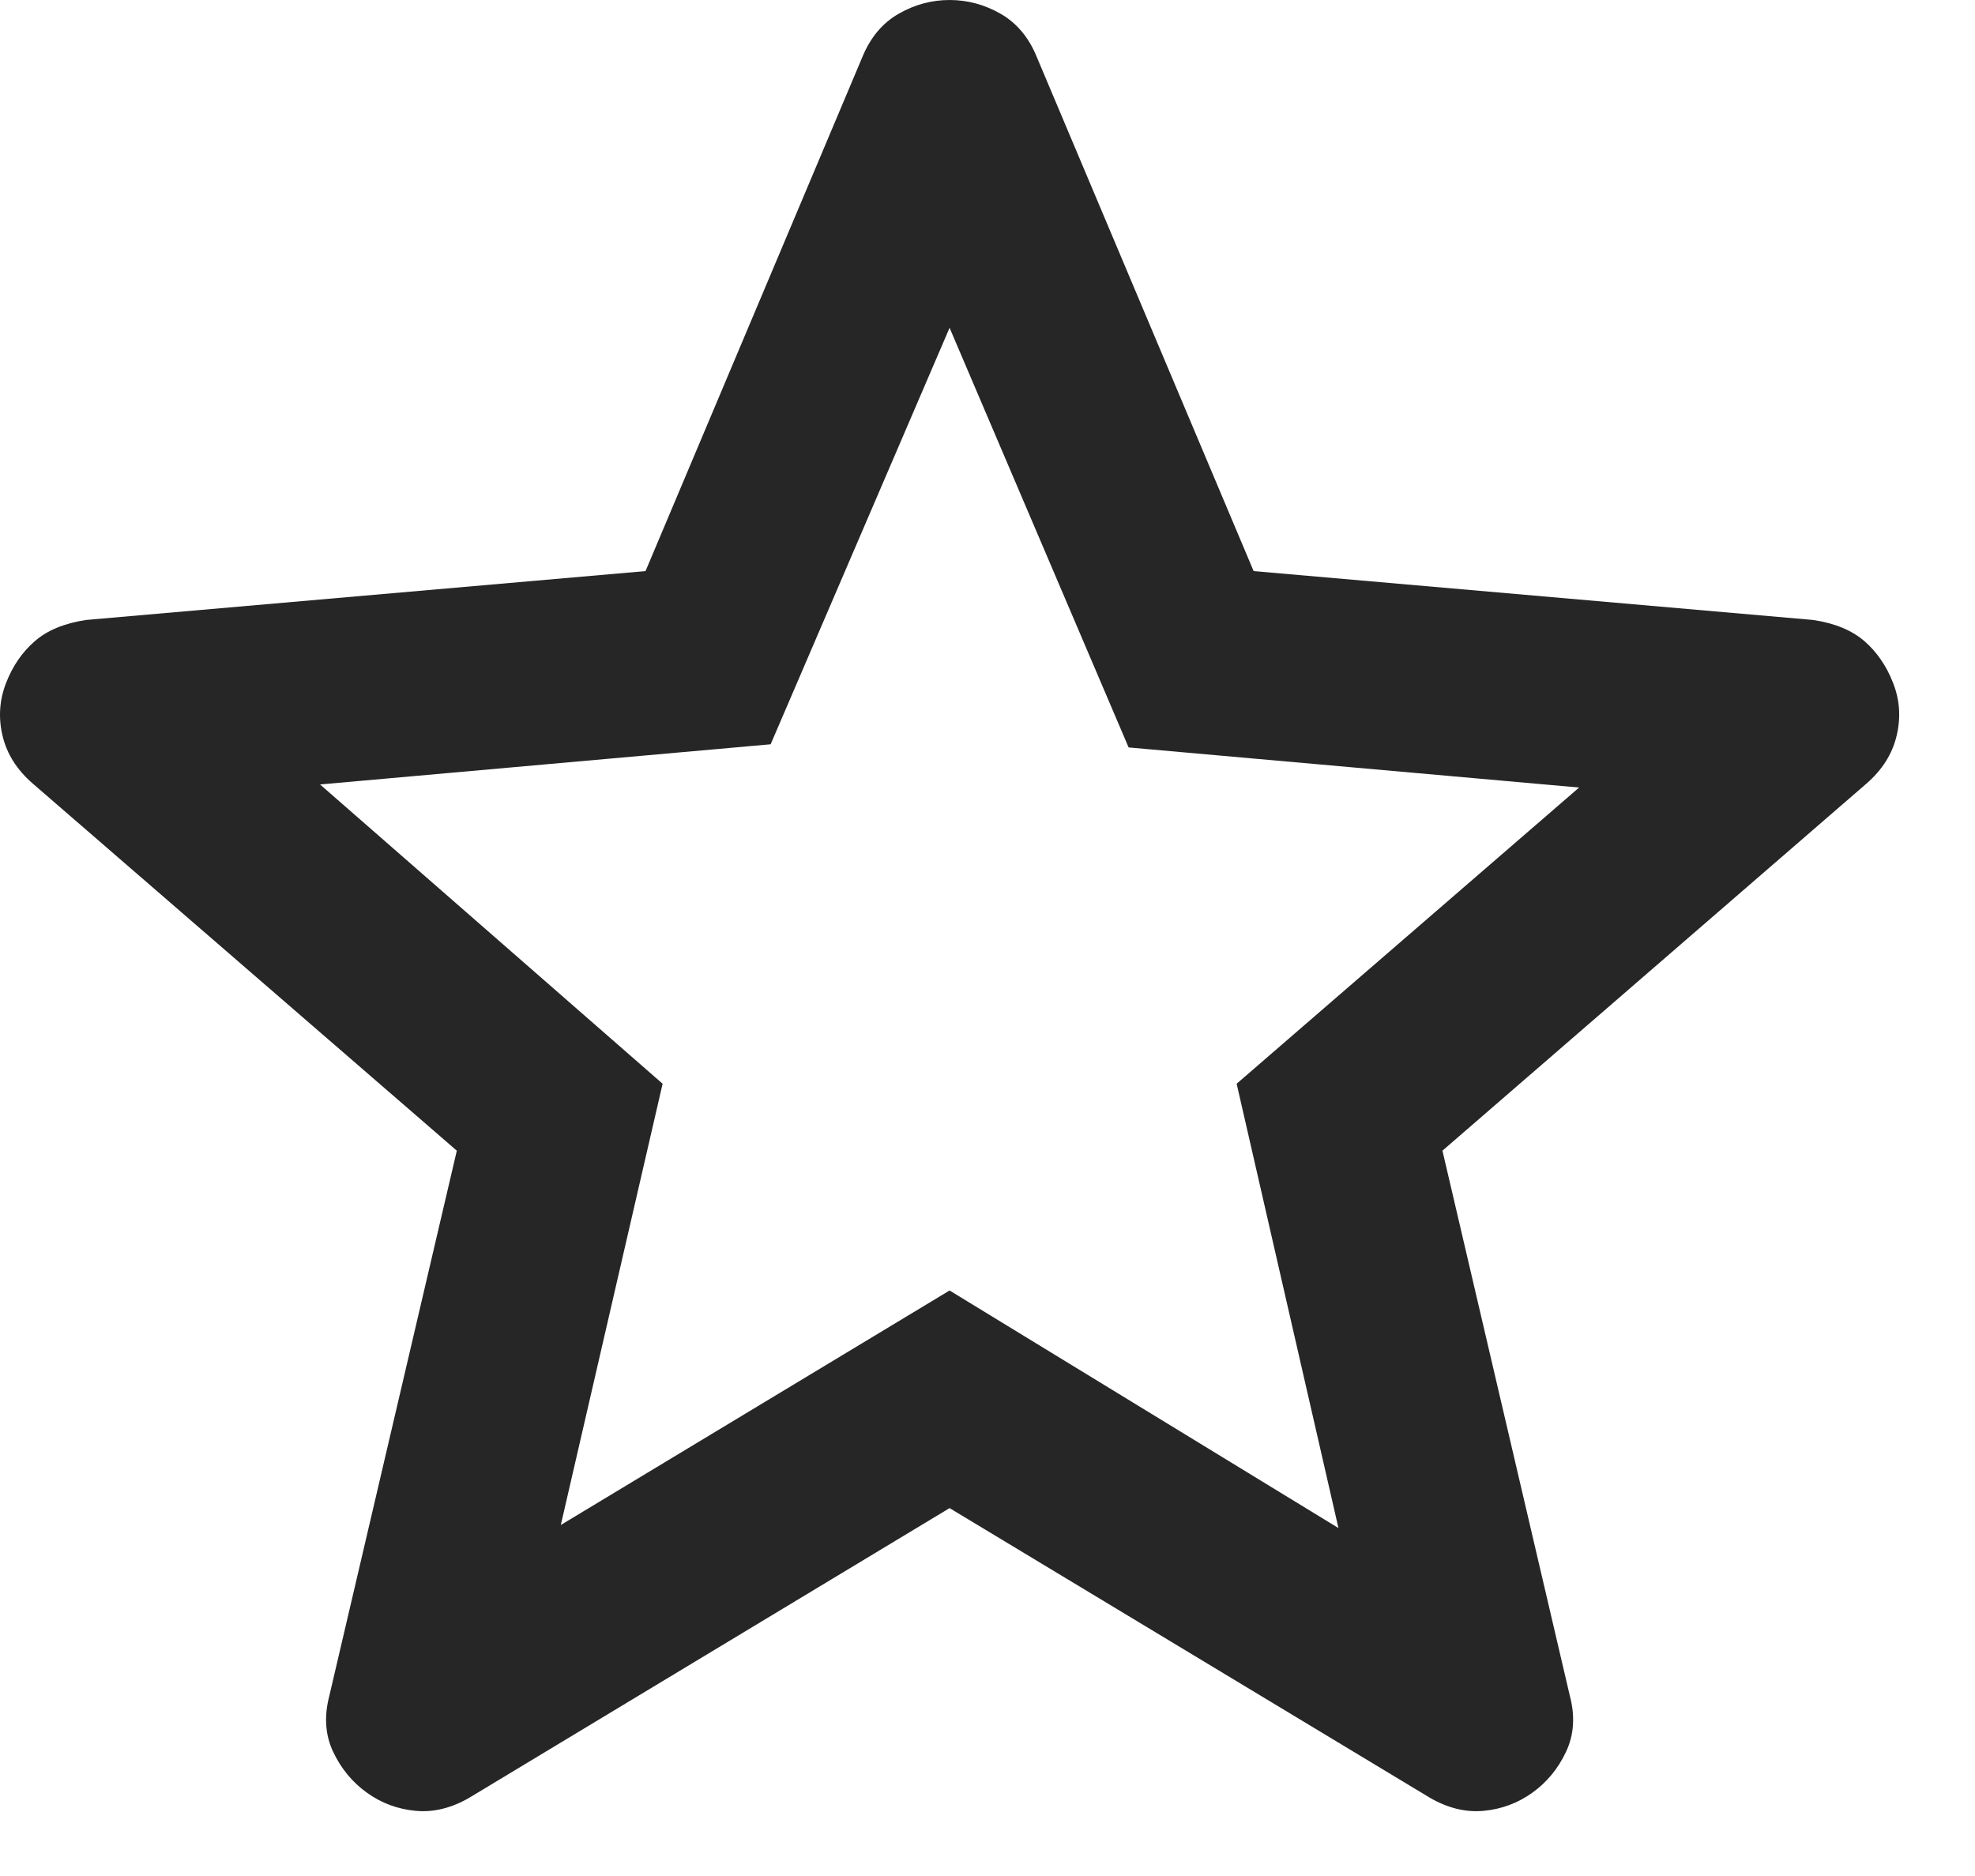
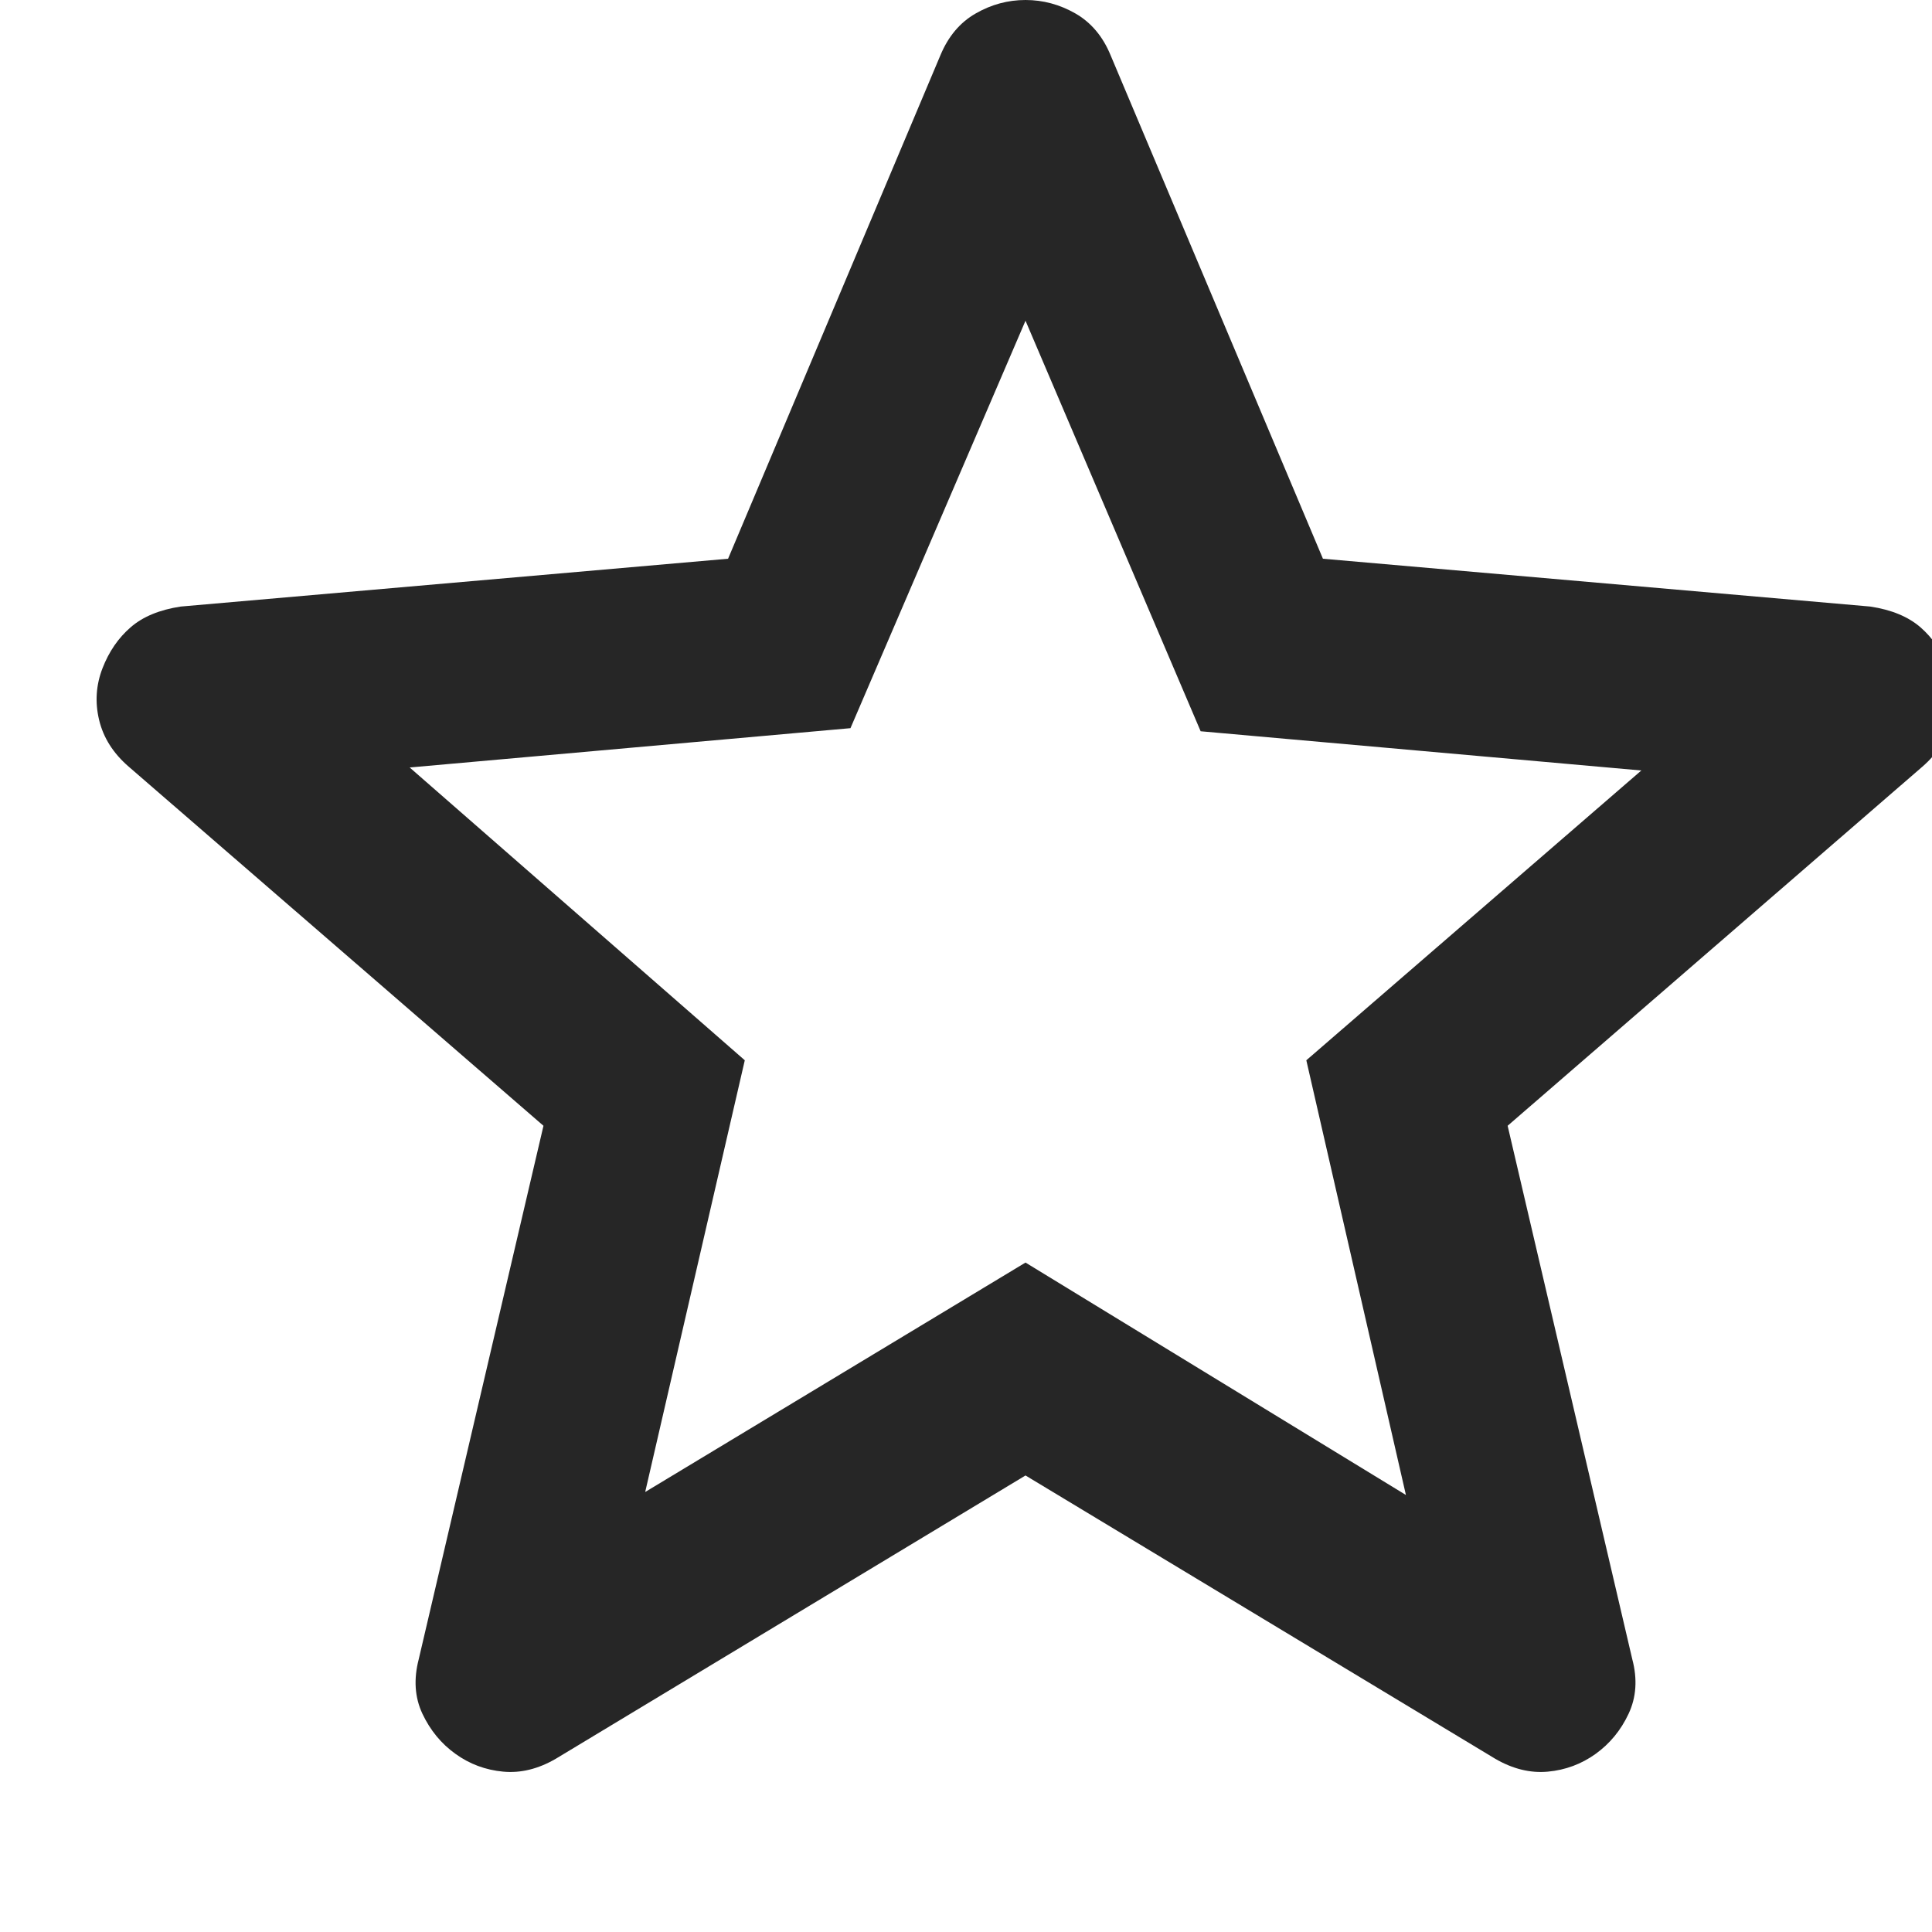
- <svg xmlns="http://www.w3.org/2000/svg" width="20" height="19" viewBox="0 0 20 19" fill="none">
+ <svg xmlns="http://www.w3.org/2000/svg" width="20" height="20" viewBox="-1 0 20 20" fill="none">
  <path d="M5.679 15.445L9.616 13.07L13.554 15.476L12.523 10.976L15.991 7.976L11.429 7.57L9.616 3.32L7.804 7.538L3.241 7.945L6.71 10.976L5.679 15.445ZM9.616 15.274L4.753 18.207C4.572 18.312 4.391 18.357 4.209 18.34C4.027 18.323 3.862 18.262 3.715 18.156C3.567 18.05 3.454 17.912 3.373 17.741C3.293 17.571 3.281 17.382 3.335 17.175L4.626 11.654L0.333 7.937C0.172 7.798 0.07 7.637 0.026 7.453C-0.018 7.27 -0.006 7.091 0.061 6.918C0.128 6.745 0.225 6.604 0.352 6.494C0.478 6.384 0.652 6.312 0.871 6.279L6.537 5.784L8.736 0.57C8.817 0.376 8.938 0.232 9.101 0.139C9.263 0.046 9.435 0 9.616 0C9.797 0 9.969 0.046 10.132 0.139C10.294 0.232 10.416 0.376 10.496 0.57L12.695 5.784L18.361 6.279C18.581 6.312 18.754 6.384 18.881 6.494C19.007 6.604 19.104 6.745 19.171 6.918C19.239 7.091 19.25 7.27 19.206 7.453C19.162 7.637 19.06 7.798 18.9 7.937L14.607 11.654L15.897 17.175C15.952 17.382 15.939 17.571 15.859 17.741C15.779 17.912 15.665 18.05 15.518 18.156C15.37 18.262 15.206 18.323 15.024 18.34C14.842 18.357 14.66 18.312 14.479 18.207L9.616 15.274Z" fill="#262626" />
</svg>
